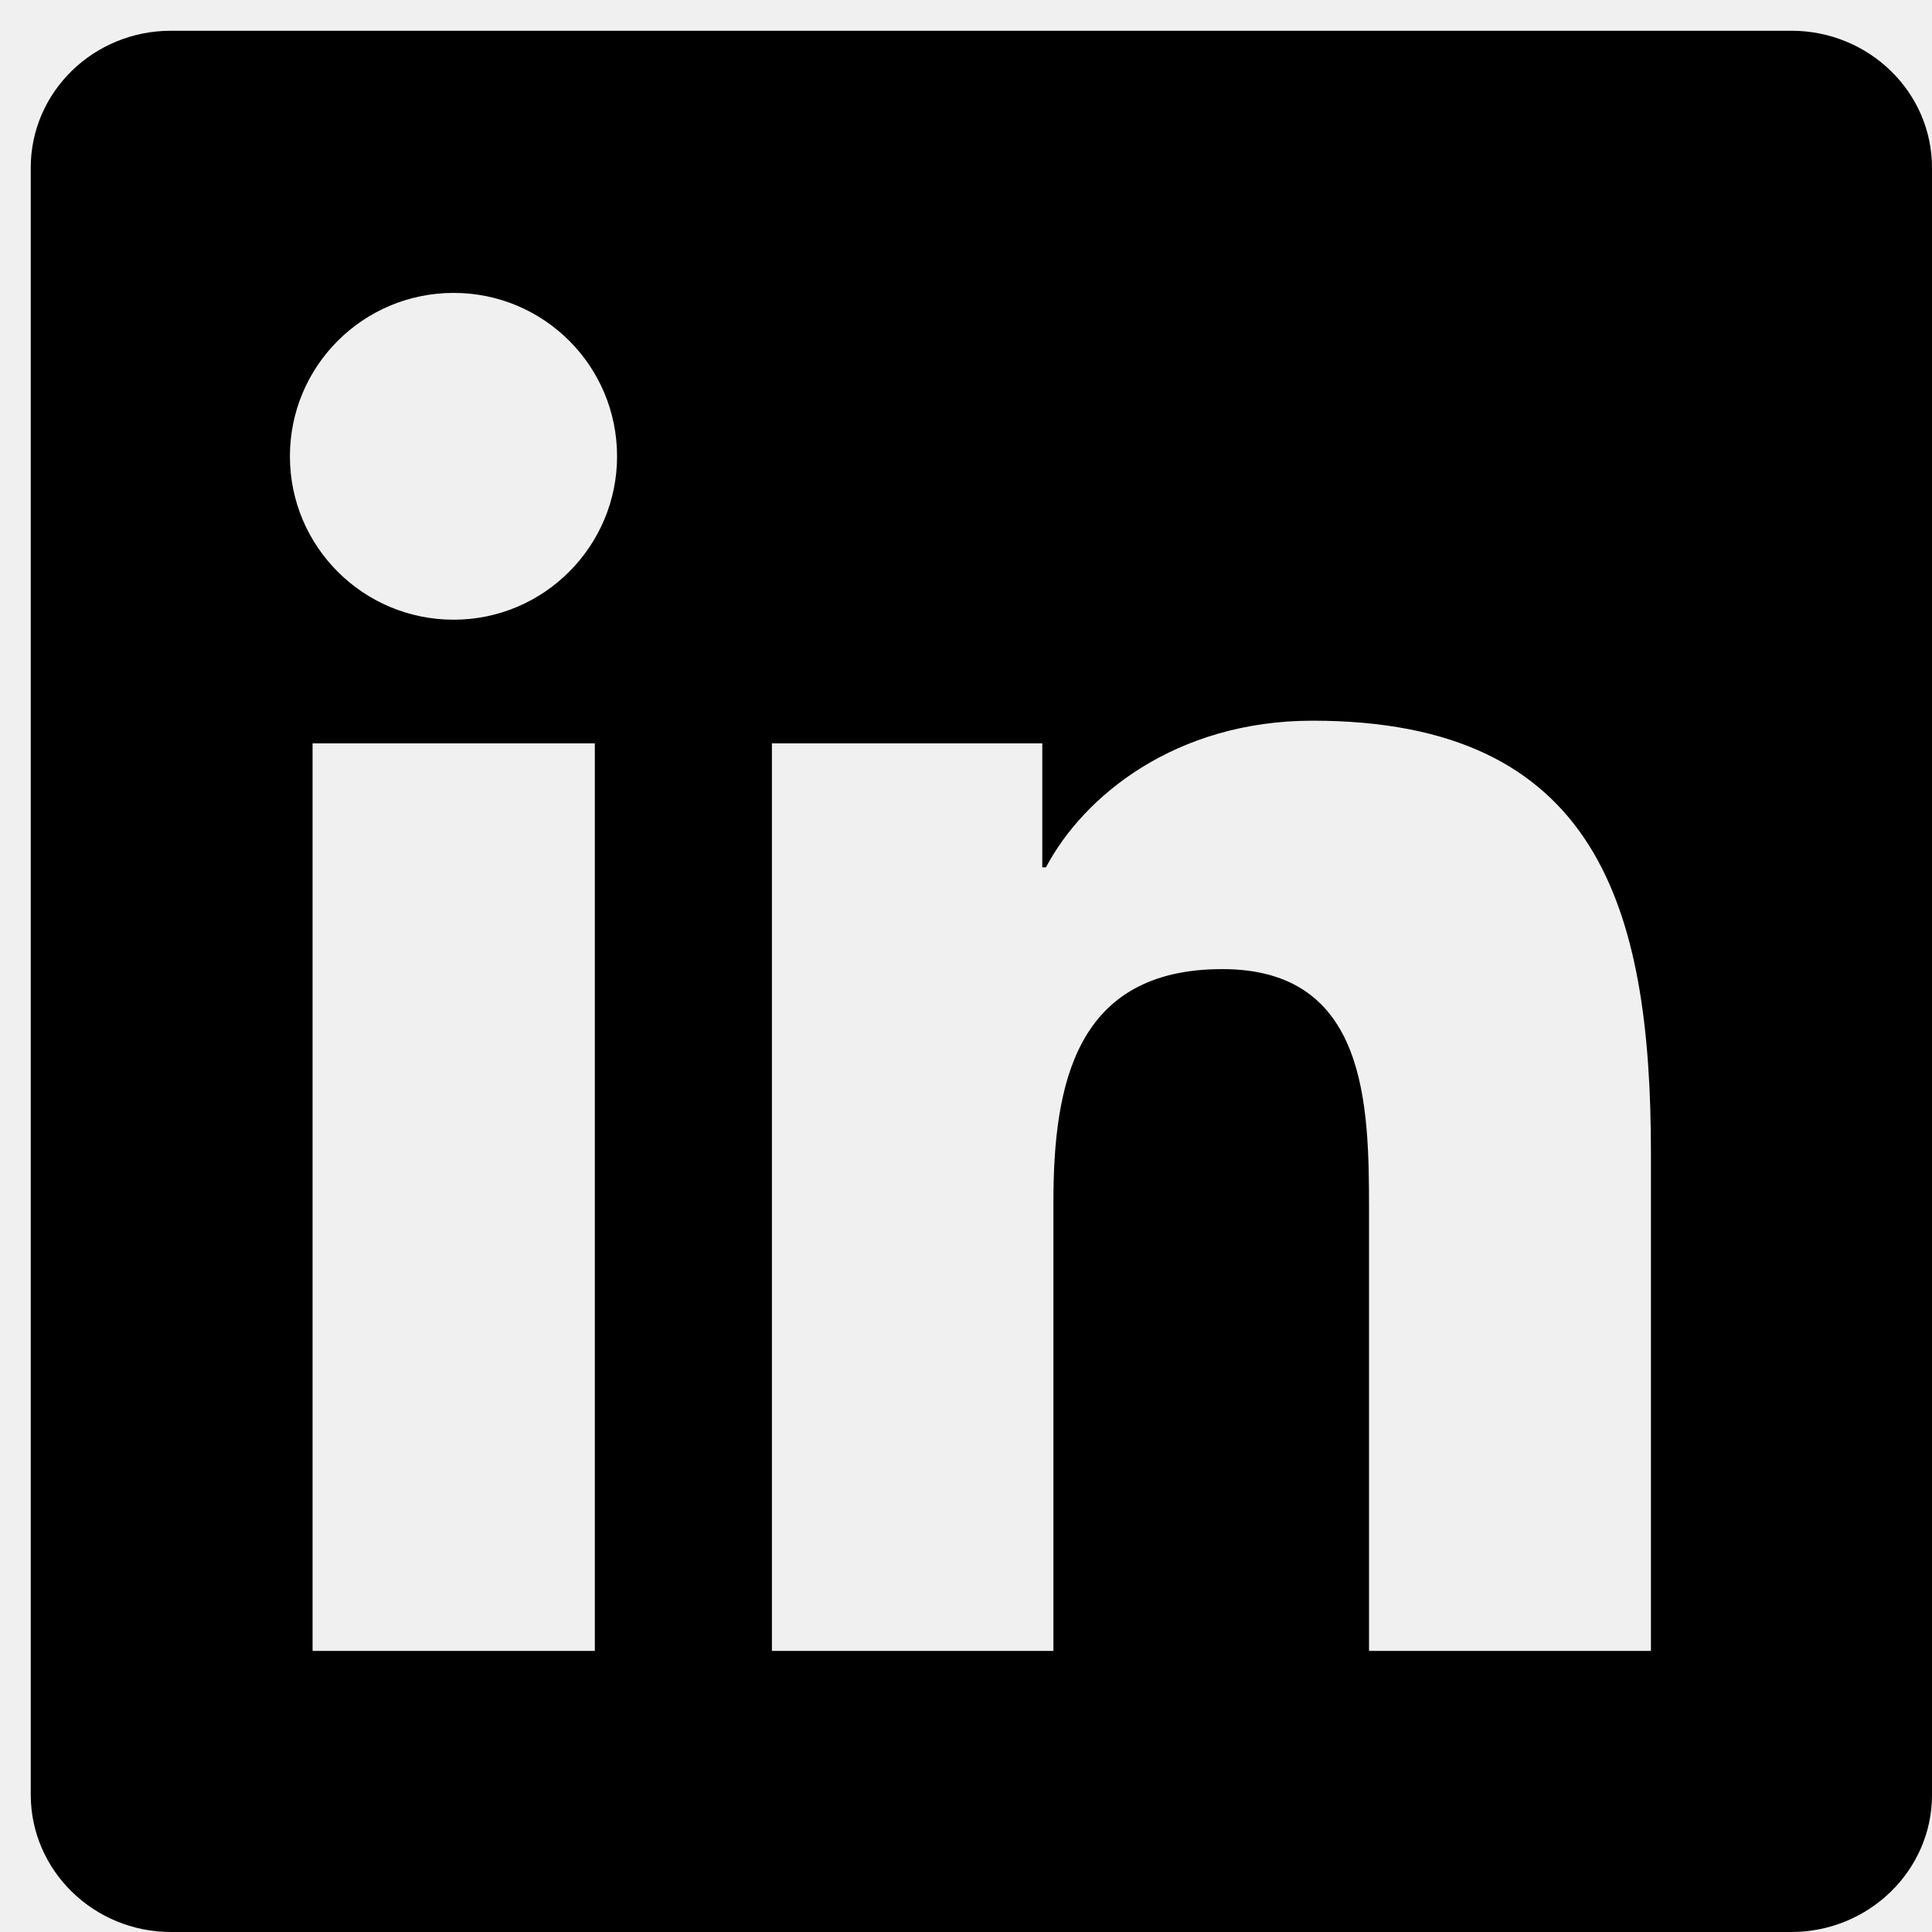
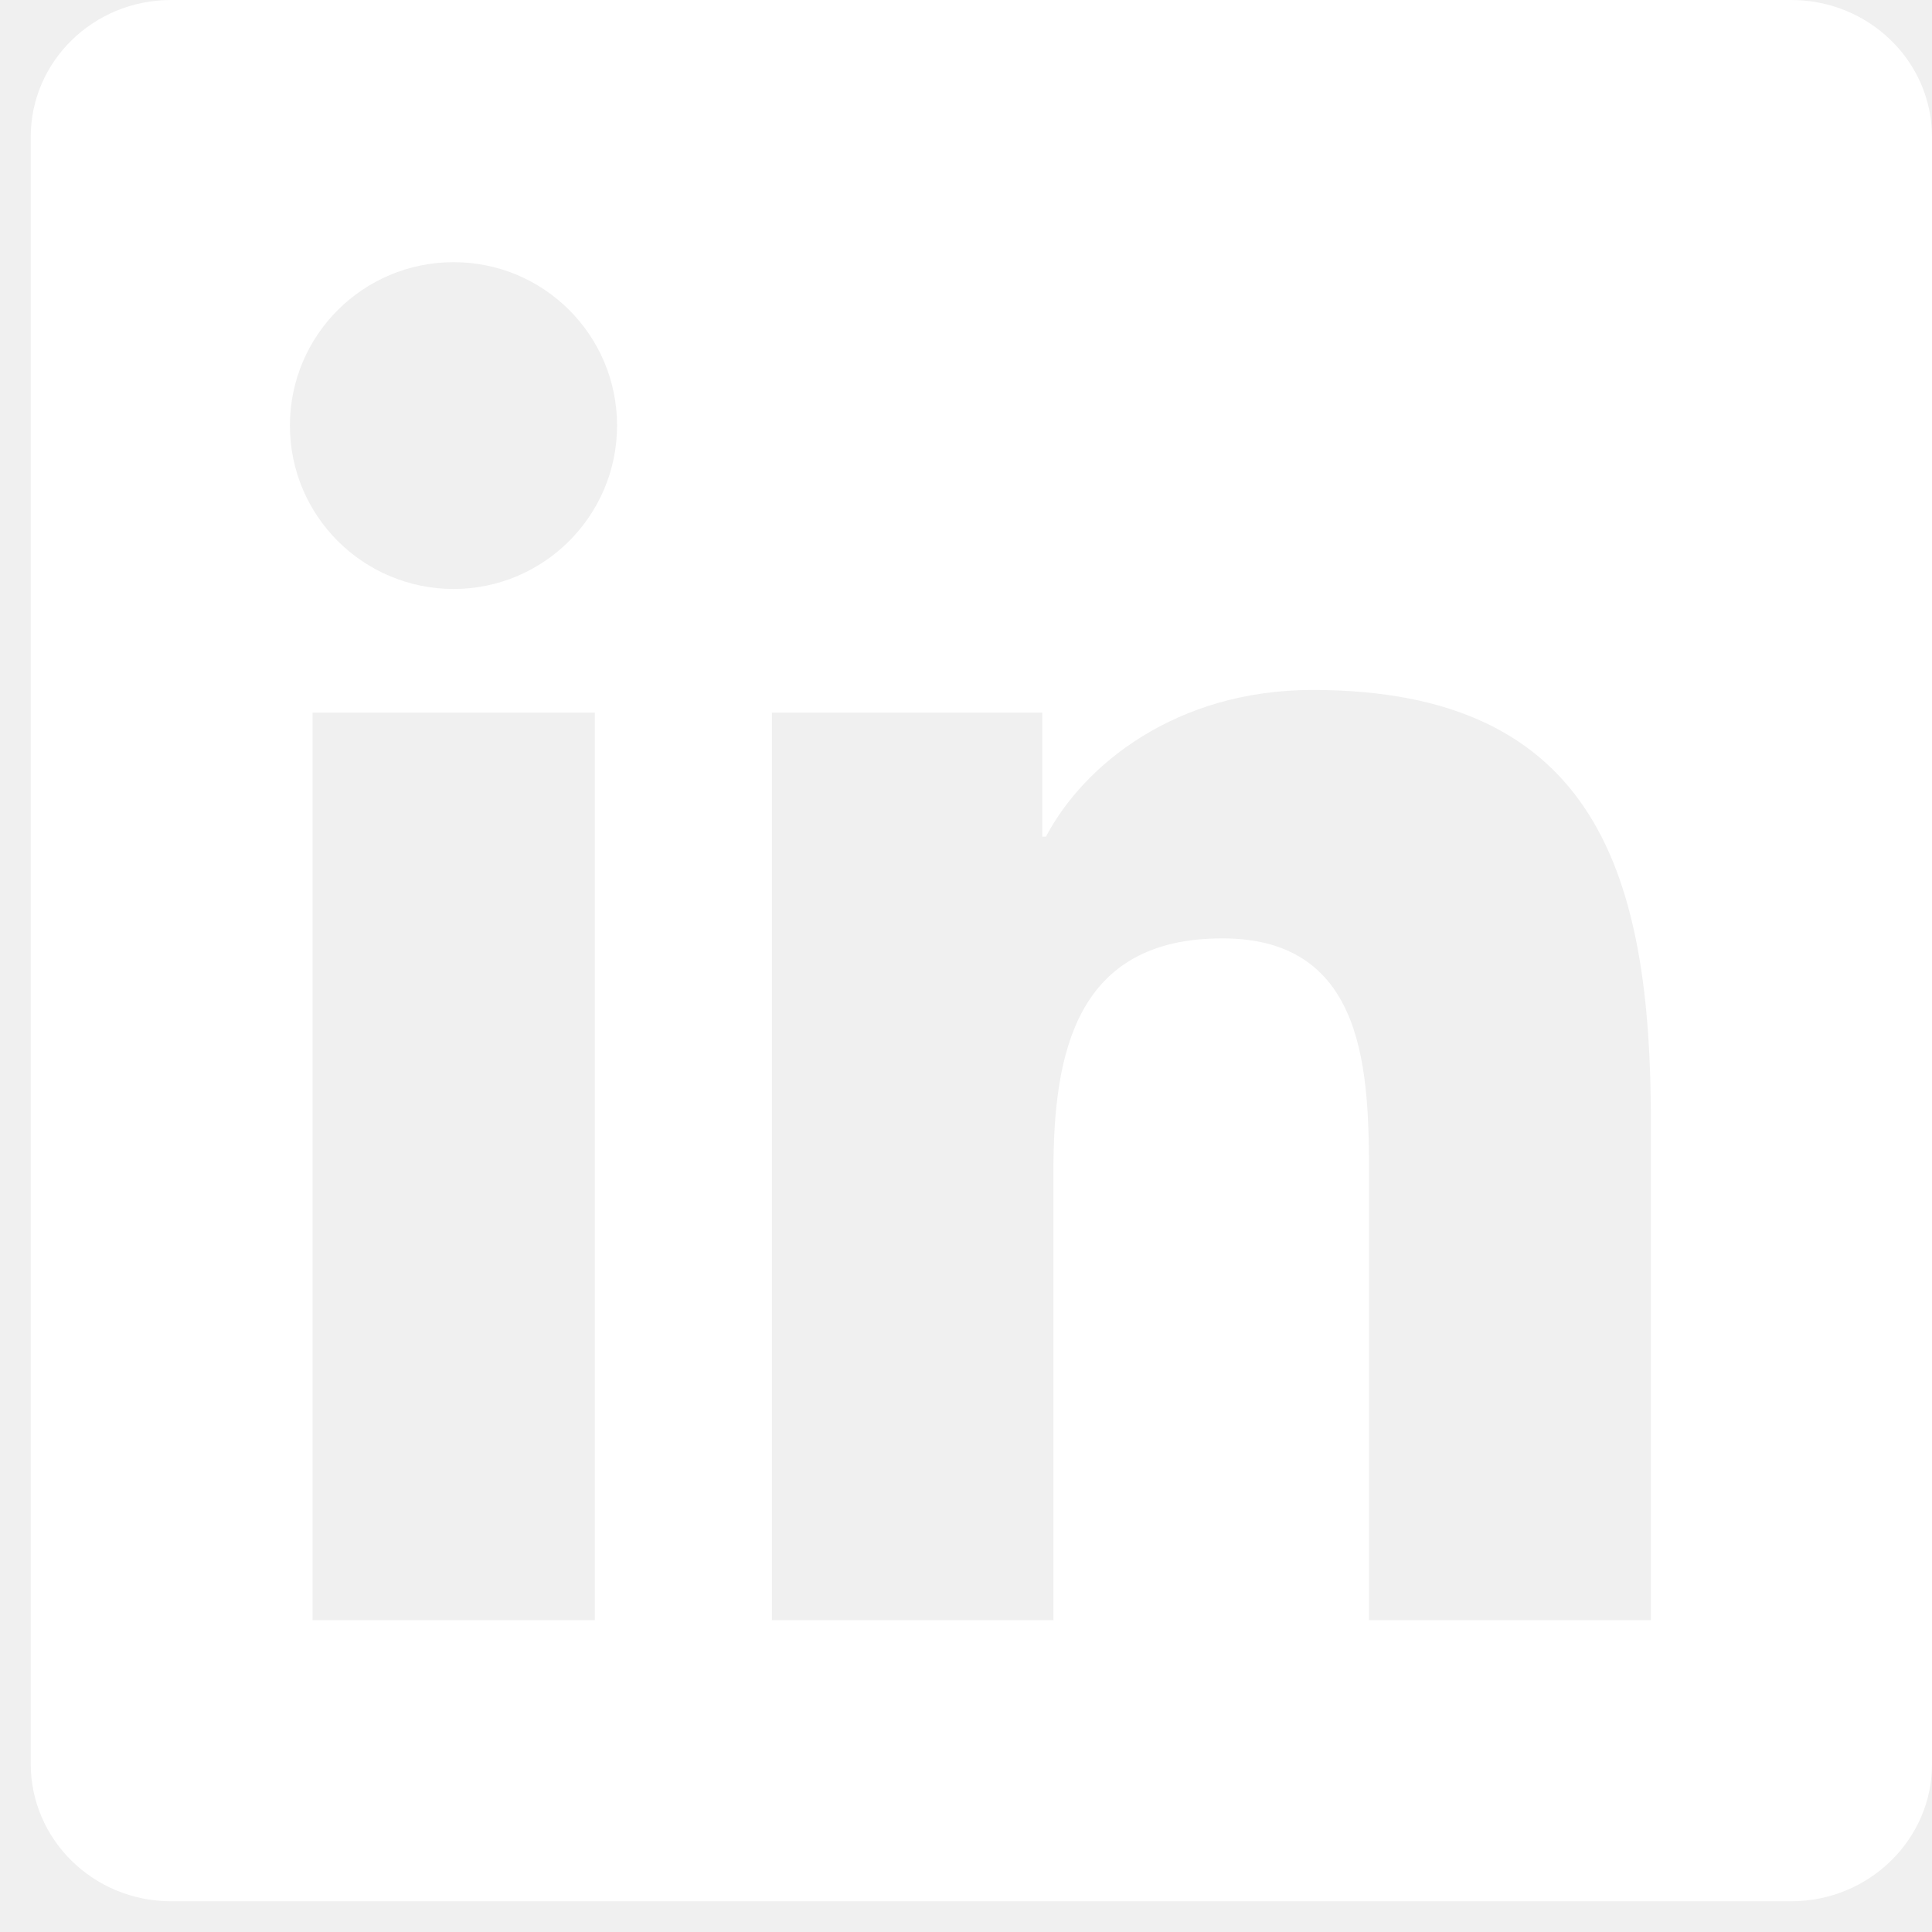
<svg xmlns="http://www.w3.org/2000/svg" width="33" height="33" viewBox="0 0 33 33" fill="none">
-   <g clip-path="url(#clip0_1210_1919)">
-     <path d="M30.596 0.525H2.922C1.597 0.525 0.525 1.571 0.525 2.865V30.653C0.525 31.947 1.597 33 2.922 33H30.596C31.922 33 33 31.947 33 30.66V2.865C33 1.571 31.922 0.525 30.596 0.525ZM10.16 28.199H5.339V12.697H10.16V28.199ZM7.749 10.585C6.202 10.585 4.952 9.335 4.952 7.794C4.952 6.252 6.202 5.003 7.749 5.003C9.291 5.003 10.54 6.252 10.54 7.794C10.54 9.329 9.291 10.585 7.749 10.585ZM28.199 28.199H23.384V20.663C23.384 18.868 23.353 16.553 20.879 16.553C18.374 16.553 17.993 18.513 17.993 20.537V28.199H13.185V12.697H17.803V14.815H17.866C18.507 13.598 20.08 12.31 22.42 12.31C27.298 12.31 28.199 15.519 28.199 19.693V28.199Z" fill="black" />
+   <g clip-path="url(#clip0_1210_3285)">
+     <path d="M30.596 -0H2.922C1.597 -0 0.525 1.046 0.525 2.34V30.128C0.525 31.422 1.597 32.475 2.922 32.475H30.596C31.922 32.475 33 31.422 33 30.135V2.34C33 1.046 31.922 -0 30.596 -0ZM10.16 27.674H5.339V12.172H10.16V27.674ZM7.749 10.06C6.202 10.06 4.952 8.81 4.952 7.269C4.952 5.727 6.202 4.478 7.749 4.478C9.291 4.478 10.54 5.727 10.54 7.269C10.54 8.804 9.291 10.06 7.749 10.06ZM28.199 27.674H23.384V20.138C23.384 18.343 23.353 16.028 20.879 16.028C18.374 16.028 17.993 17.988 17.993 20.012V27.674H13.185V12.172H17.803V14.29H17.866C18.507 13.072 20.08 11.785 22.42 11.785C27.298 11.785 28.199 14.994 28.199 19.168V27.674Z" fill="white" />
  </g>
  <defs>
-     <clipPath id="clip0_1210_1919">
-       <rect width="32.475" height="32.475" fill="white" transform="translate(0.524902 0.524902)" />
+     <clipPath id="clip0_1210_3285">
+       <rect width="32.475" height="32.475" fill="white" transform="translate(0.524902 -0.00012207)" />
    </clipPath>
  </defs>
</svg>
